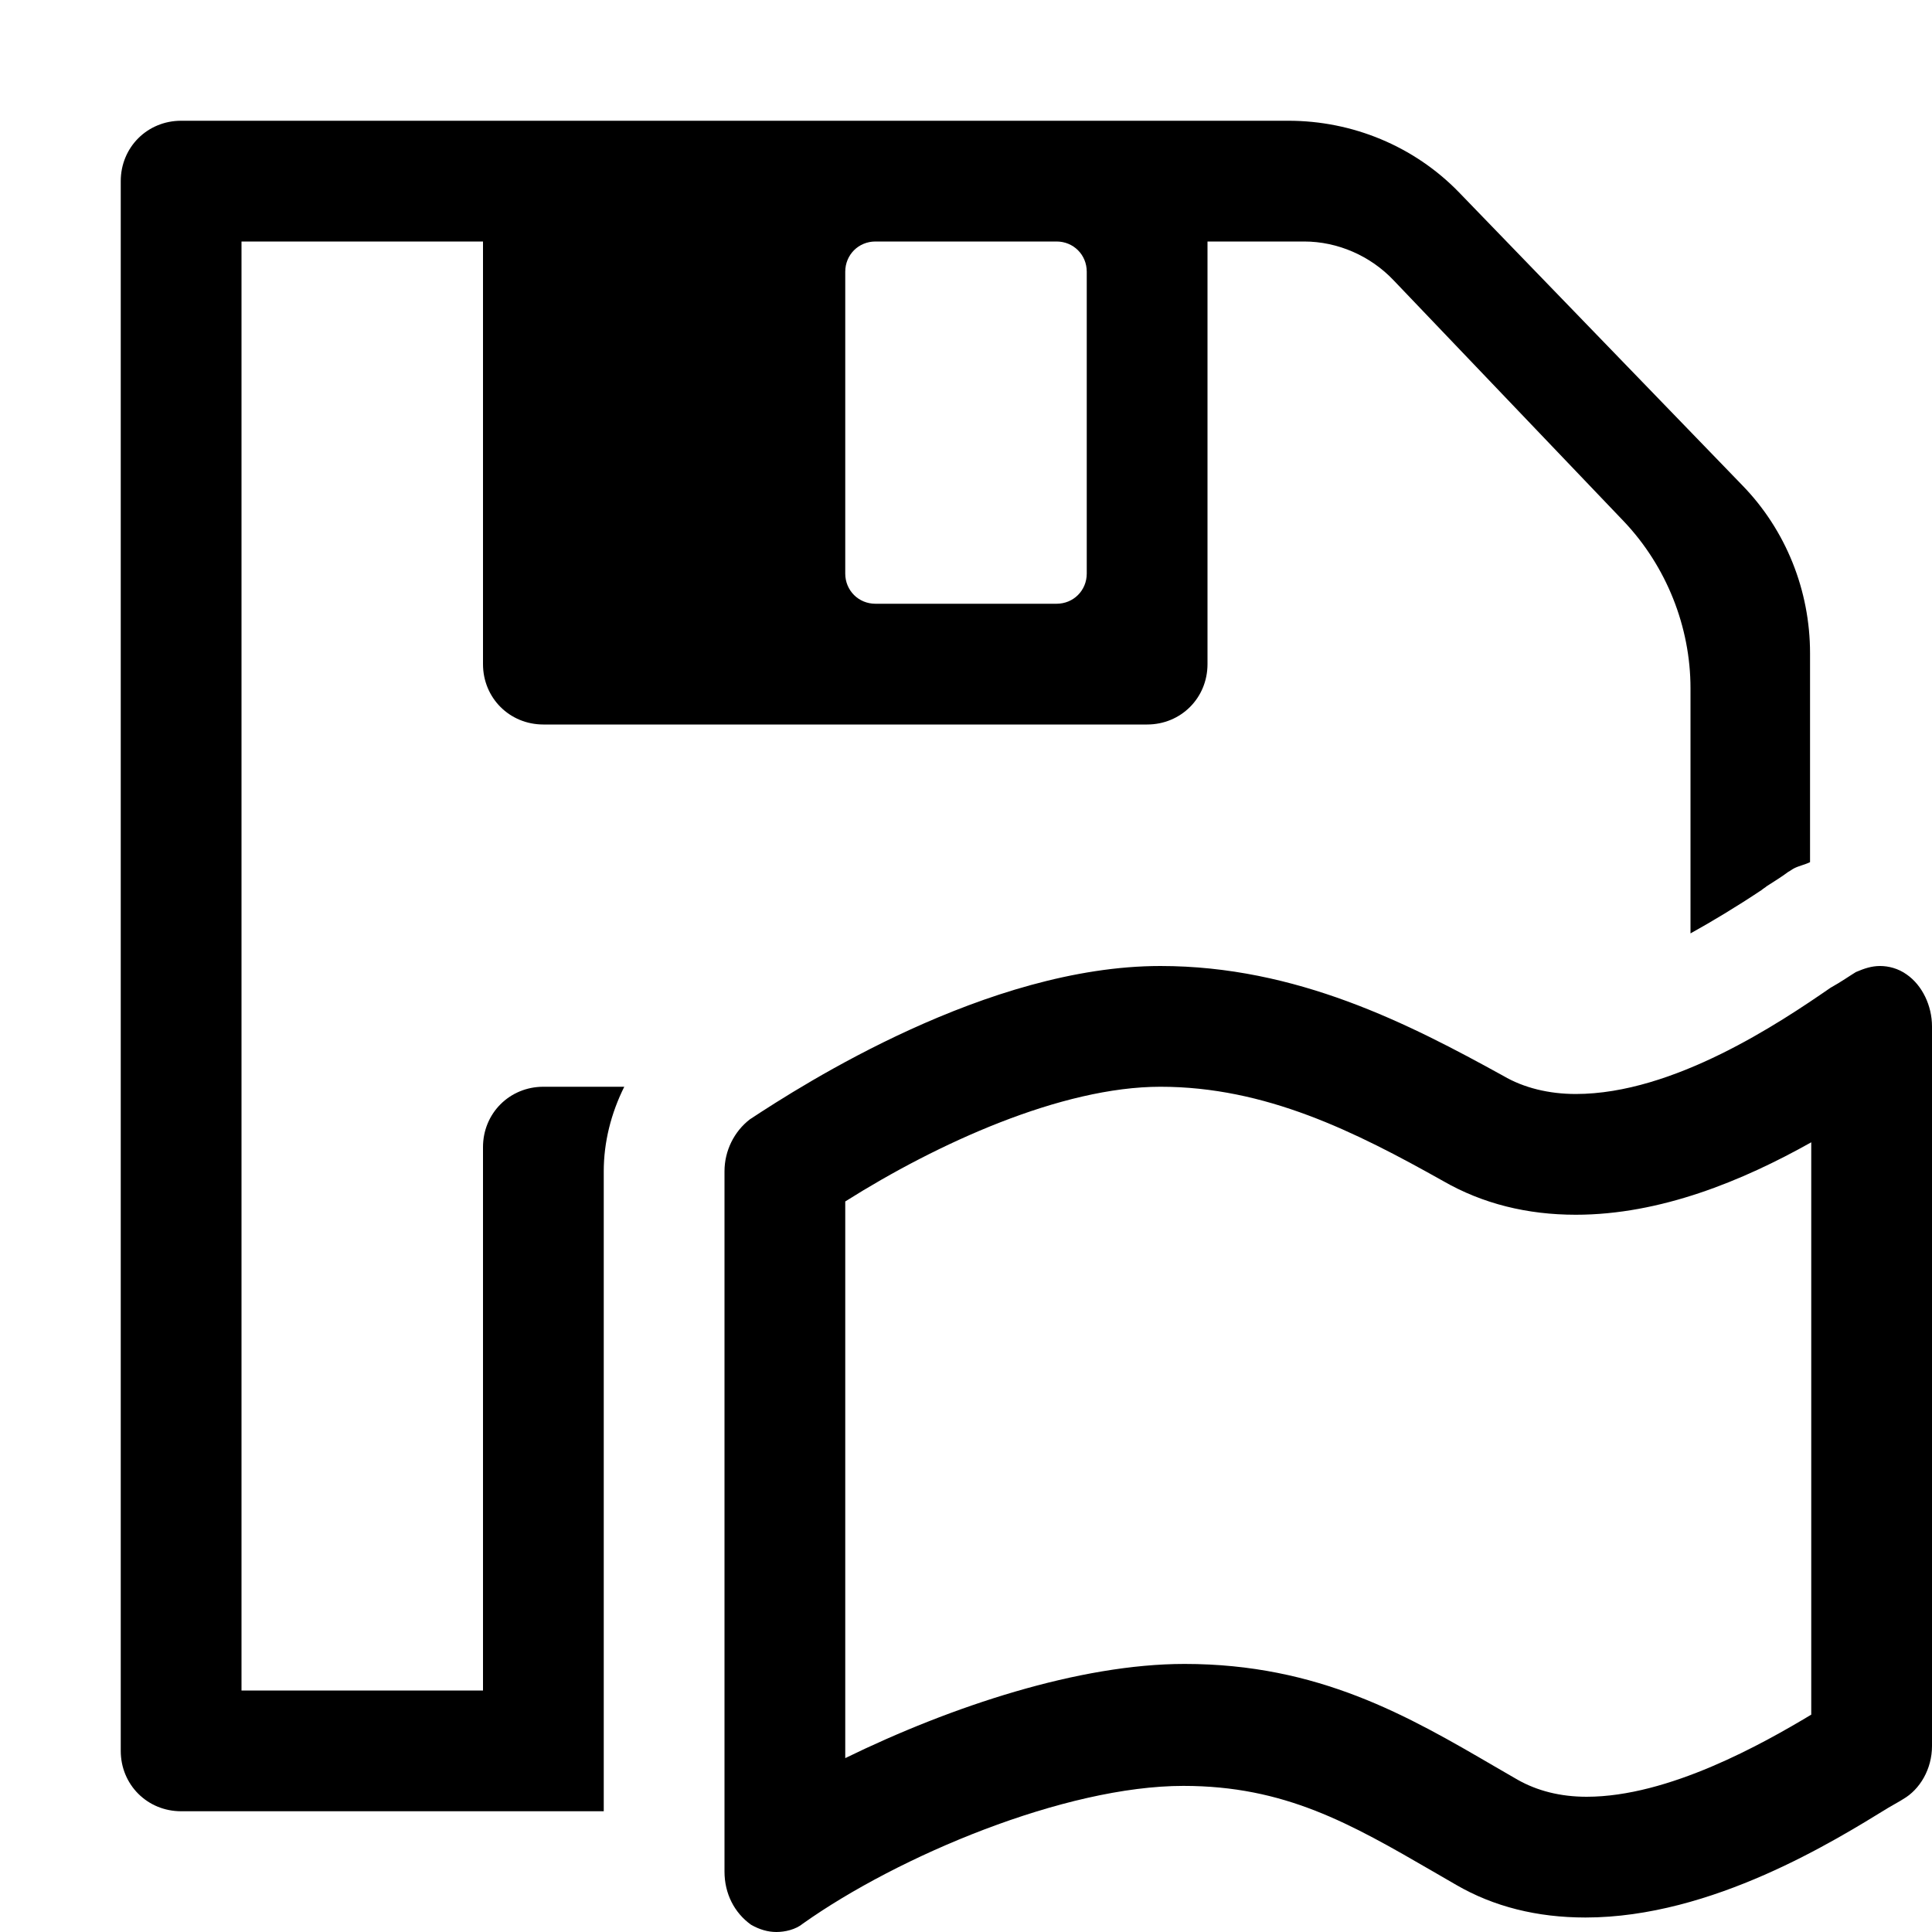
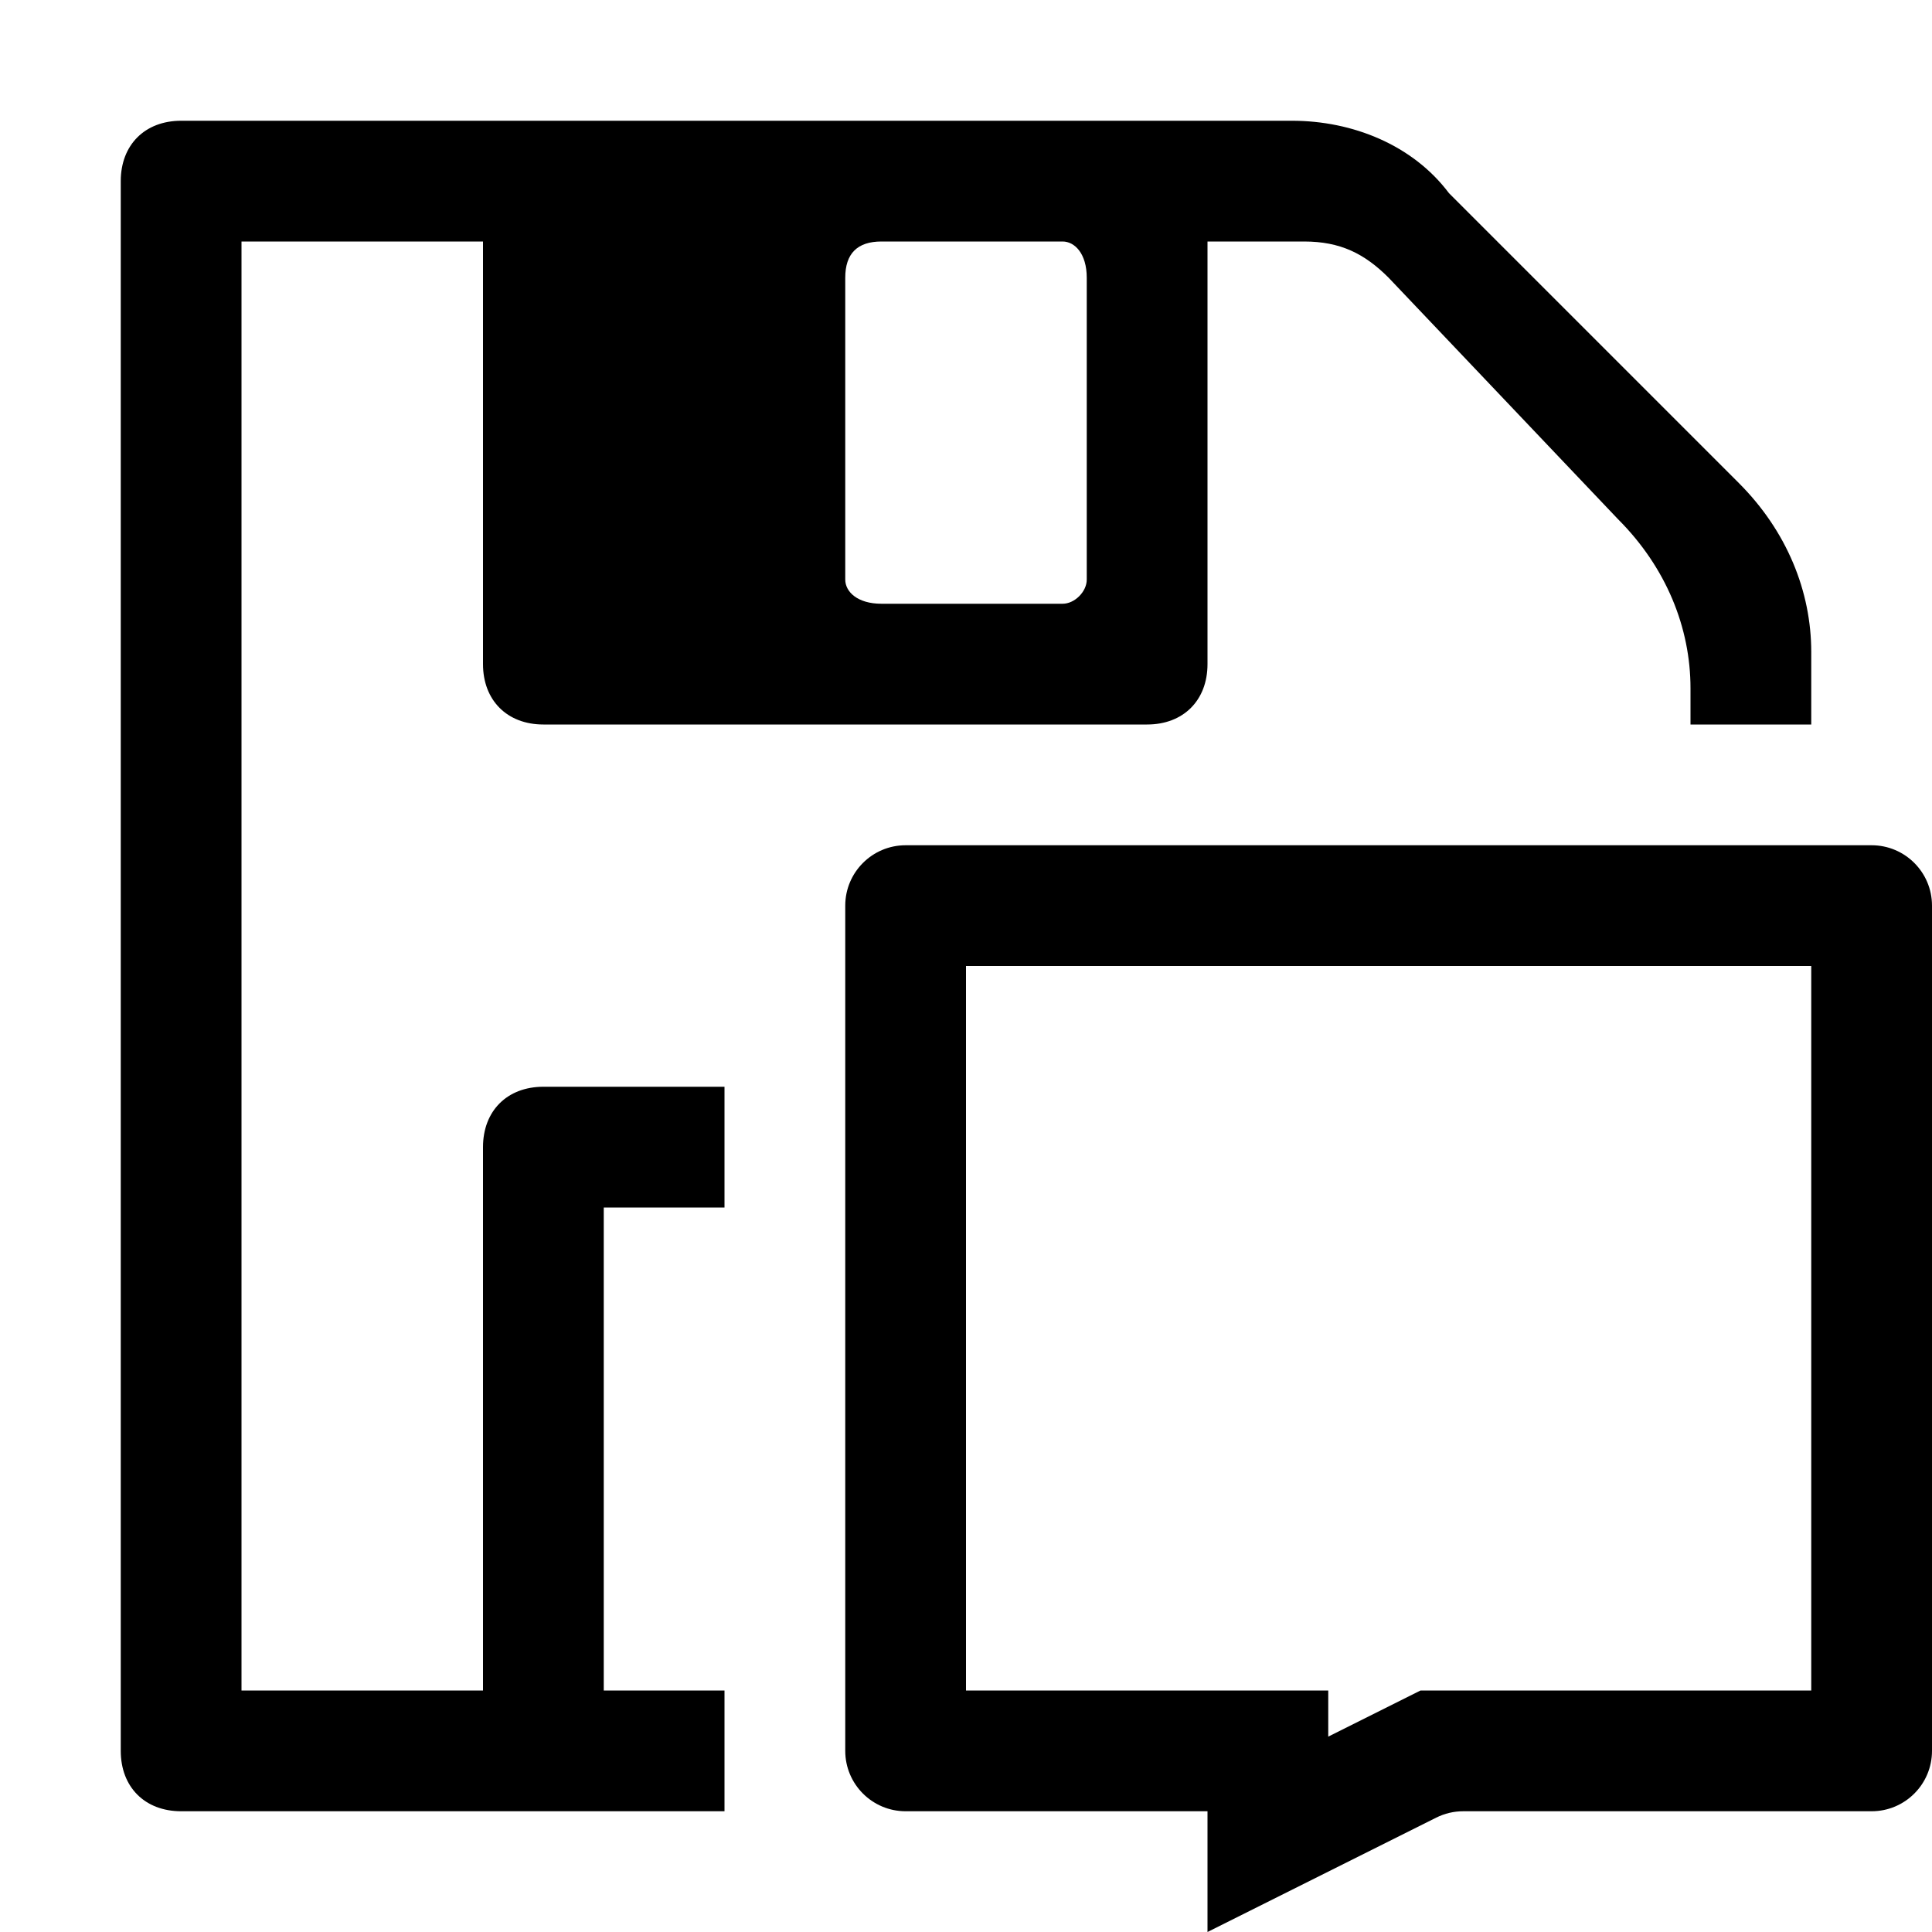
<svg xmlns="http://www.w3.org/2000/svg" viewBox="0 0 16 16">
-   <path d="M15.79 8.07c-.07-.05-.15-.07-.22-.07s-.13.02-.2.05c-.05.03-.12.08-.21.13-.42.29-1.3.88-2.11.88-.22 0-.43-.05-.6-.15-.78-.43-1.71-.91-2.84-.91-1.43 0-2.96.98-3.4 1.27-.13.1-.21.26-.21.43v5.8c0 .18.08.34.22.44.07.04.14.06.21.06.07 0 .16-.02.22-.07.79-.56 2.17-1.14 3.15-1.14.84 0 1.38.31 2.07.71l.19.11c.31.18.67.27 1.07.27 1.05 0 2.07-.64 2.51-.91.05-.03.09-.05.12-.07.14-.08.24-.25.24-.44V8.5c0-.17-.08-.34-.21-.43zM15 14.2c-.4.24-1.18.68-1.86.68-.22 0-.41-.05-.57-.14l-.19-.11c-.72-.42-1.46-.85-2.57-.85-.87 0-1.93.35-2.81.78V9.95C7.76 9.47 8.79 9 9.61 9c.87 0 1.61.37 2.34.78.33.19.7.28 1.1.28.7 0 1.38-.28 1.95-.6v4.74z" />
-   <path d="M5 14V9.7c0-.24.06-.48.17-.7H4.5c-.28 0-.5.22-.5.5V14H2V2h2v3.5c0 .28.22.5.5.5h5c.28 0 .5-.22.5-.5V2h.8c.28 0 .55.12.74.32l1.91 2c.35.37.55.87.55 1.38v2.03c.18-.1.38-.22.59-.36.01-.01.03-.02.04-.03.08-.05.14-.09.18-.12.02-.01.03-.02.05-.03.04-.02.09-.03.13-.05V5.41c0-.52-.2-1.02-.56-1.39l-2.35-2.43c-.37-.38-.88-.59-1.41-.59H1.5c-.28 0-.5.22-.5.5v13c0 .28.22.5.5.5H5v-1zM7 2.25c0-.14.11-.25.25-.25h1.5c.14 0 .25.11.25.25v2.5c0 .14-.11.25-.25.25h-1.5C7.11 5 7 4.89 7 4.75v-2.5z" />
+   <path d="M15 8v6h-3.236l-.764.382V14H8V8m-1-.5v7c0 .276.224.5.5.5H10v1l1.894-.947c.07-.035.146-.053.224-.053H15.5c.276 0 .5-.224.5-.5v-7c0-.276-.224-.5-.5-.5h-8c-.276 0-.5.224-.5.5z" />
+   <path d="M14.4 4L12 1.6c-.3-.4-.8-.6-1.3-.6H1.5c-.3 0-.5.2-.5.5v13c0 .3.2.5.5.5H6v-1H5v-4h1V9H4.5c-.3 0-.5.2-.5.5V14H2V2h2v3.5c0 .3.2.5.5.5h5c.3 0 .5-.2.5-.5V2h.8c.3 0 .5.1.7.3l1.9 2c.4.4.6.9.6 1.4V6h1v-.6c0-.5-.2-1-.6-1.4zM9 4.8c0 .1-.1.2-.2.2H7.3c-.2 0-.3-.1-.3-.2V2.3c0-.2.1-.3.3-.3h1.5c.1 0 .2.1.2.3v2.5z" />
</svg>
